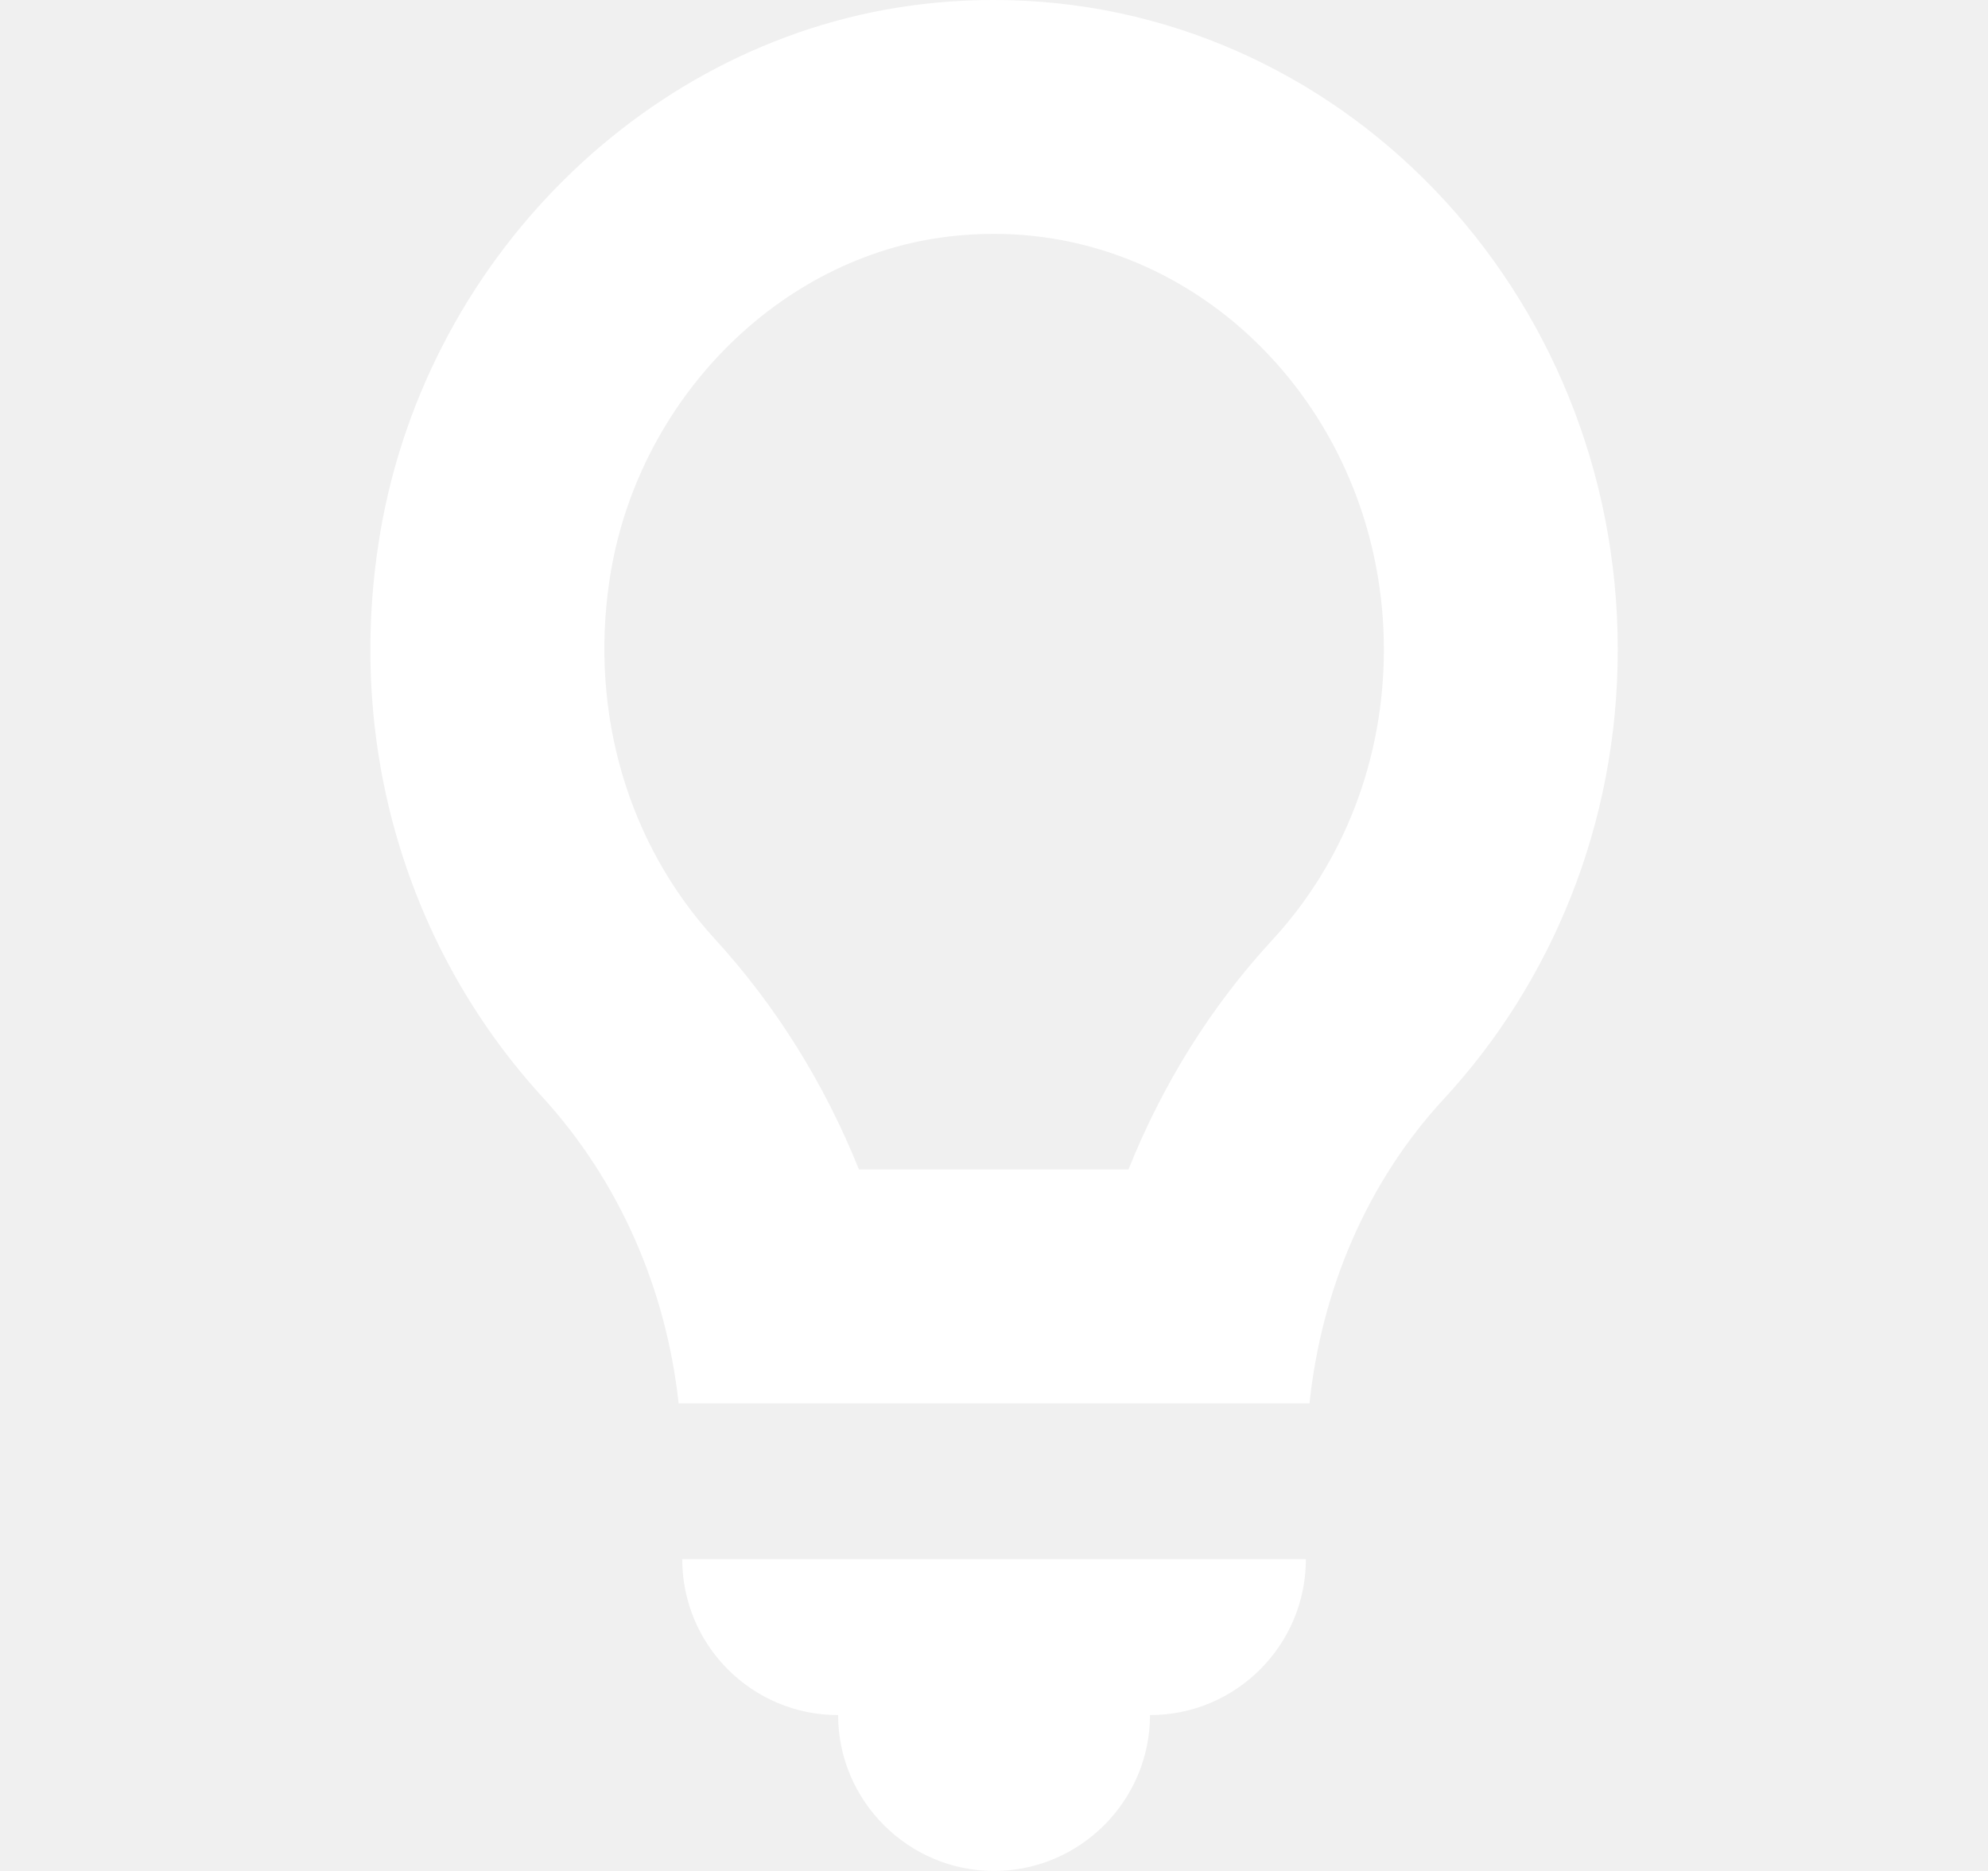
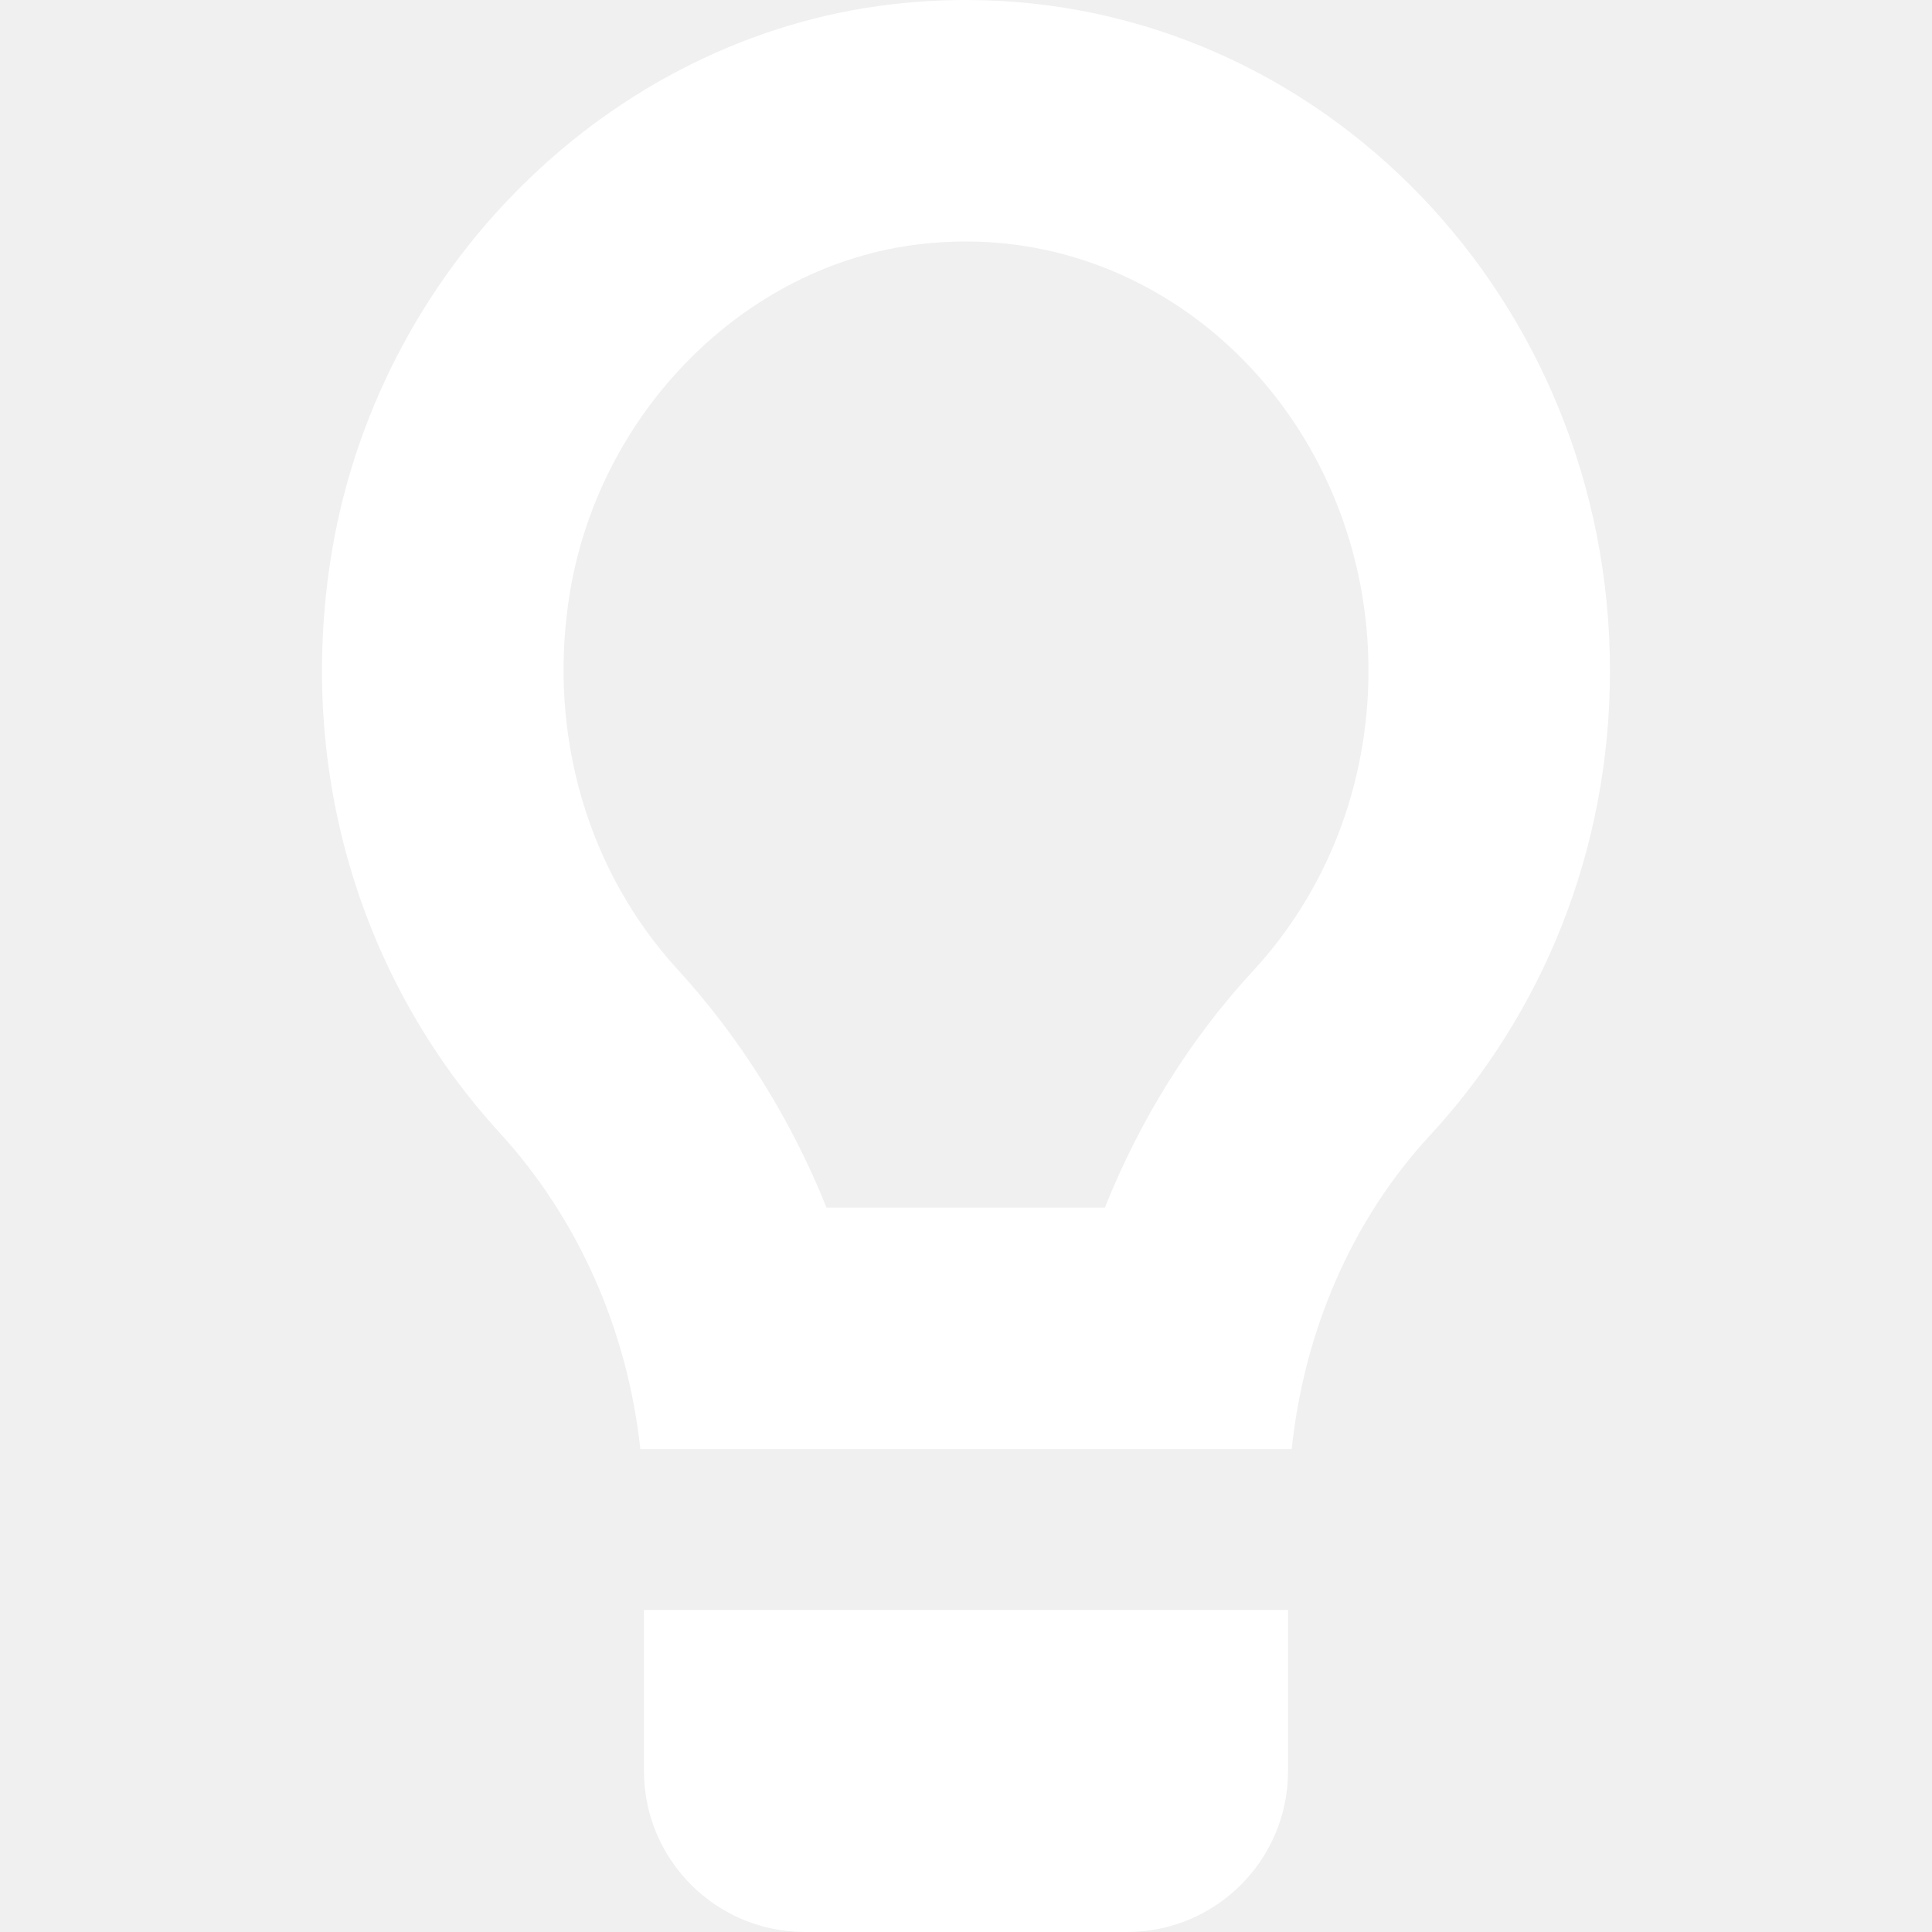
- <svg xmlns="http://www.w3.org/2000/svg" width="17" height="16" viewBox="0 0 17 16" fill="none">
-   <path fill-rule="evenodd" clip-rule="evenodd" d="M8.5 0C8.3 0 8.096 0.011 7.892 0.035C5.547 0.306 3.596 2.237 3.234 4.665C2.96 6.496 3.548 8.189 4.637 9.38C5.295 10.099 5.697 11.022 5.803 12.001H11.198C11.3 11.03 11.69 10.109 12.344 9.401C13.266 8.404 13.834 7.05 13.834 5.556C13.834 2.487 11.446 0 8.5 0ZM10.876 8.043C10.356 8.606 9.941 9.273 9.65 10.001H7.345C7.053 9.273 6.636 8.601 6.113 8.03C5.37 7.218 5.042 6.099 5.212 4.961C5.441 3.426 6.664 2.19 8.12 2.022C8.247 2.007 8.375 2 8.5 2C10.338 2 11.834 3.595 11.834 5.555C11.834 6.491 11.494 7.375 10.876 8.043ZM8.5 16C7.767 16 7.167 15.4 7.167 14.667C6.43 14.667 5.834 14.07 5.834 13.333H11.167C11.167 14.069 10.57 14.667 9.834 14.667C9.834 15.4 9.234 16 8.5 16Z" fill="white" />
+ <svg xmlns="http://www.w3.org/2000/svg" width="16" height="16" viewBox="0 0 16 16" fill="none">
+   <path fill-rule="evenodd" clip-rule="evenodd" d="M8 0C7.799 0 7.596 0.011 7.391 0.035C5.047 0.306 3.096 2.237 2.733 4.665C2.46 6.496 3.047 8.189 4.137 9.38C4.795 10.099 5.197 11.022 5.303 12.001H10.697C10.8 11.03 11.189 10.109 11.844 9.401C12.766 8.404 13.333 7.05 13.333 5.556C13.333 2.487 10.945 0 8 0ZM5.333 14.667C5.333 15.403 5.931 16 6.667 16H9.333C10.07 16 10.667 15.403 10.667 14.667V13.333H5.333V14.667ZM9.15 10.001C9.441 9.273 9.855 8.606 10.375 8.043C10.993 7.375 11.333 6.491 11.333 5.555C11.333 3.595 9.838 2 8 2C7.875 2 7.747 2.007 7.62 2.022C6.164 2.19 4.941 3.426 4.711 4.961C4.541 6.099 4.87 7.218 5.613 8.03C6.135 8.601 6.553 9.273 6.845 10.001H9.15Z" fill="white" />
</svg>
